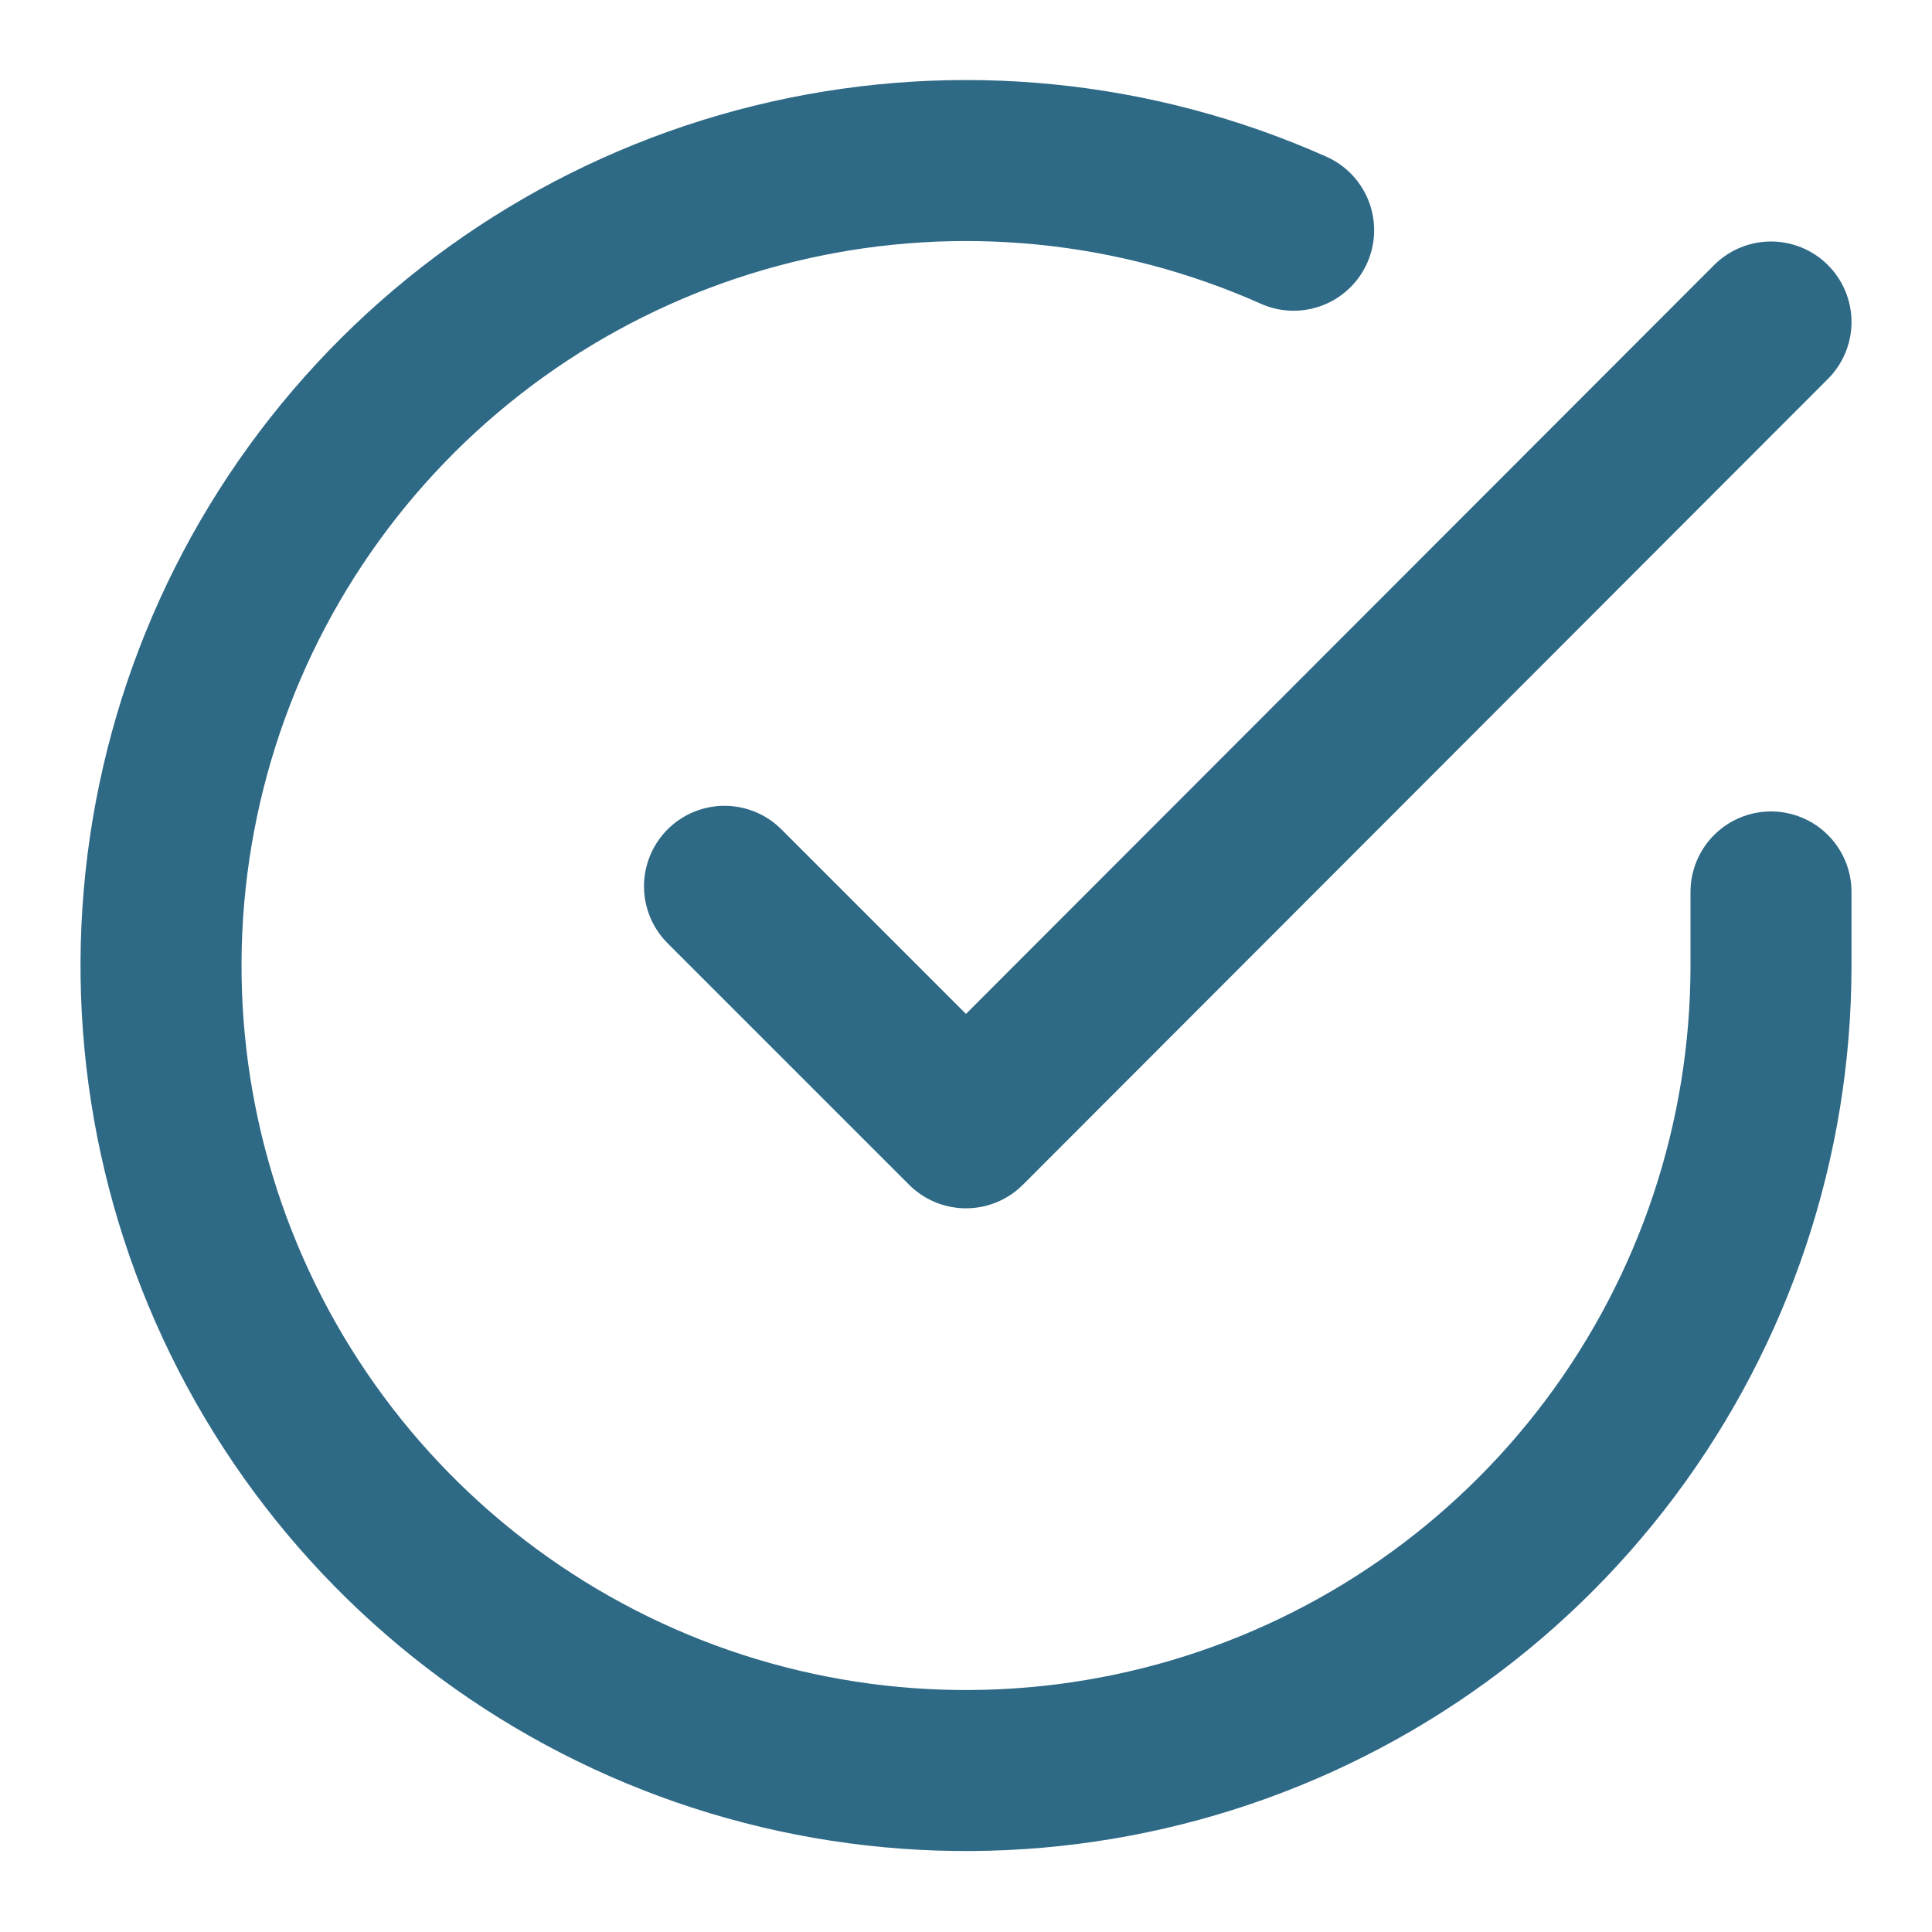
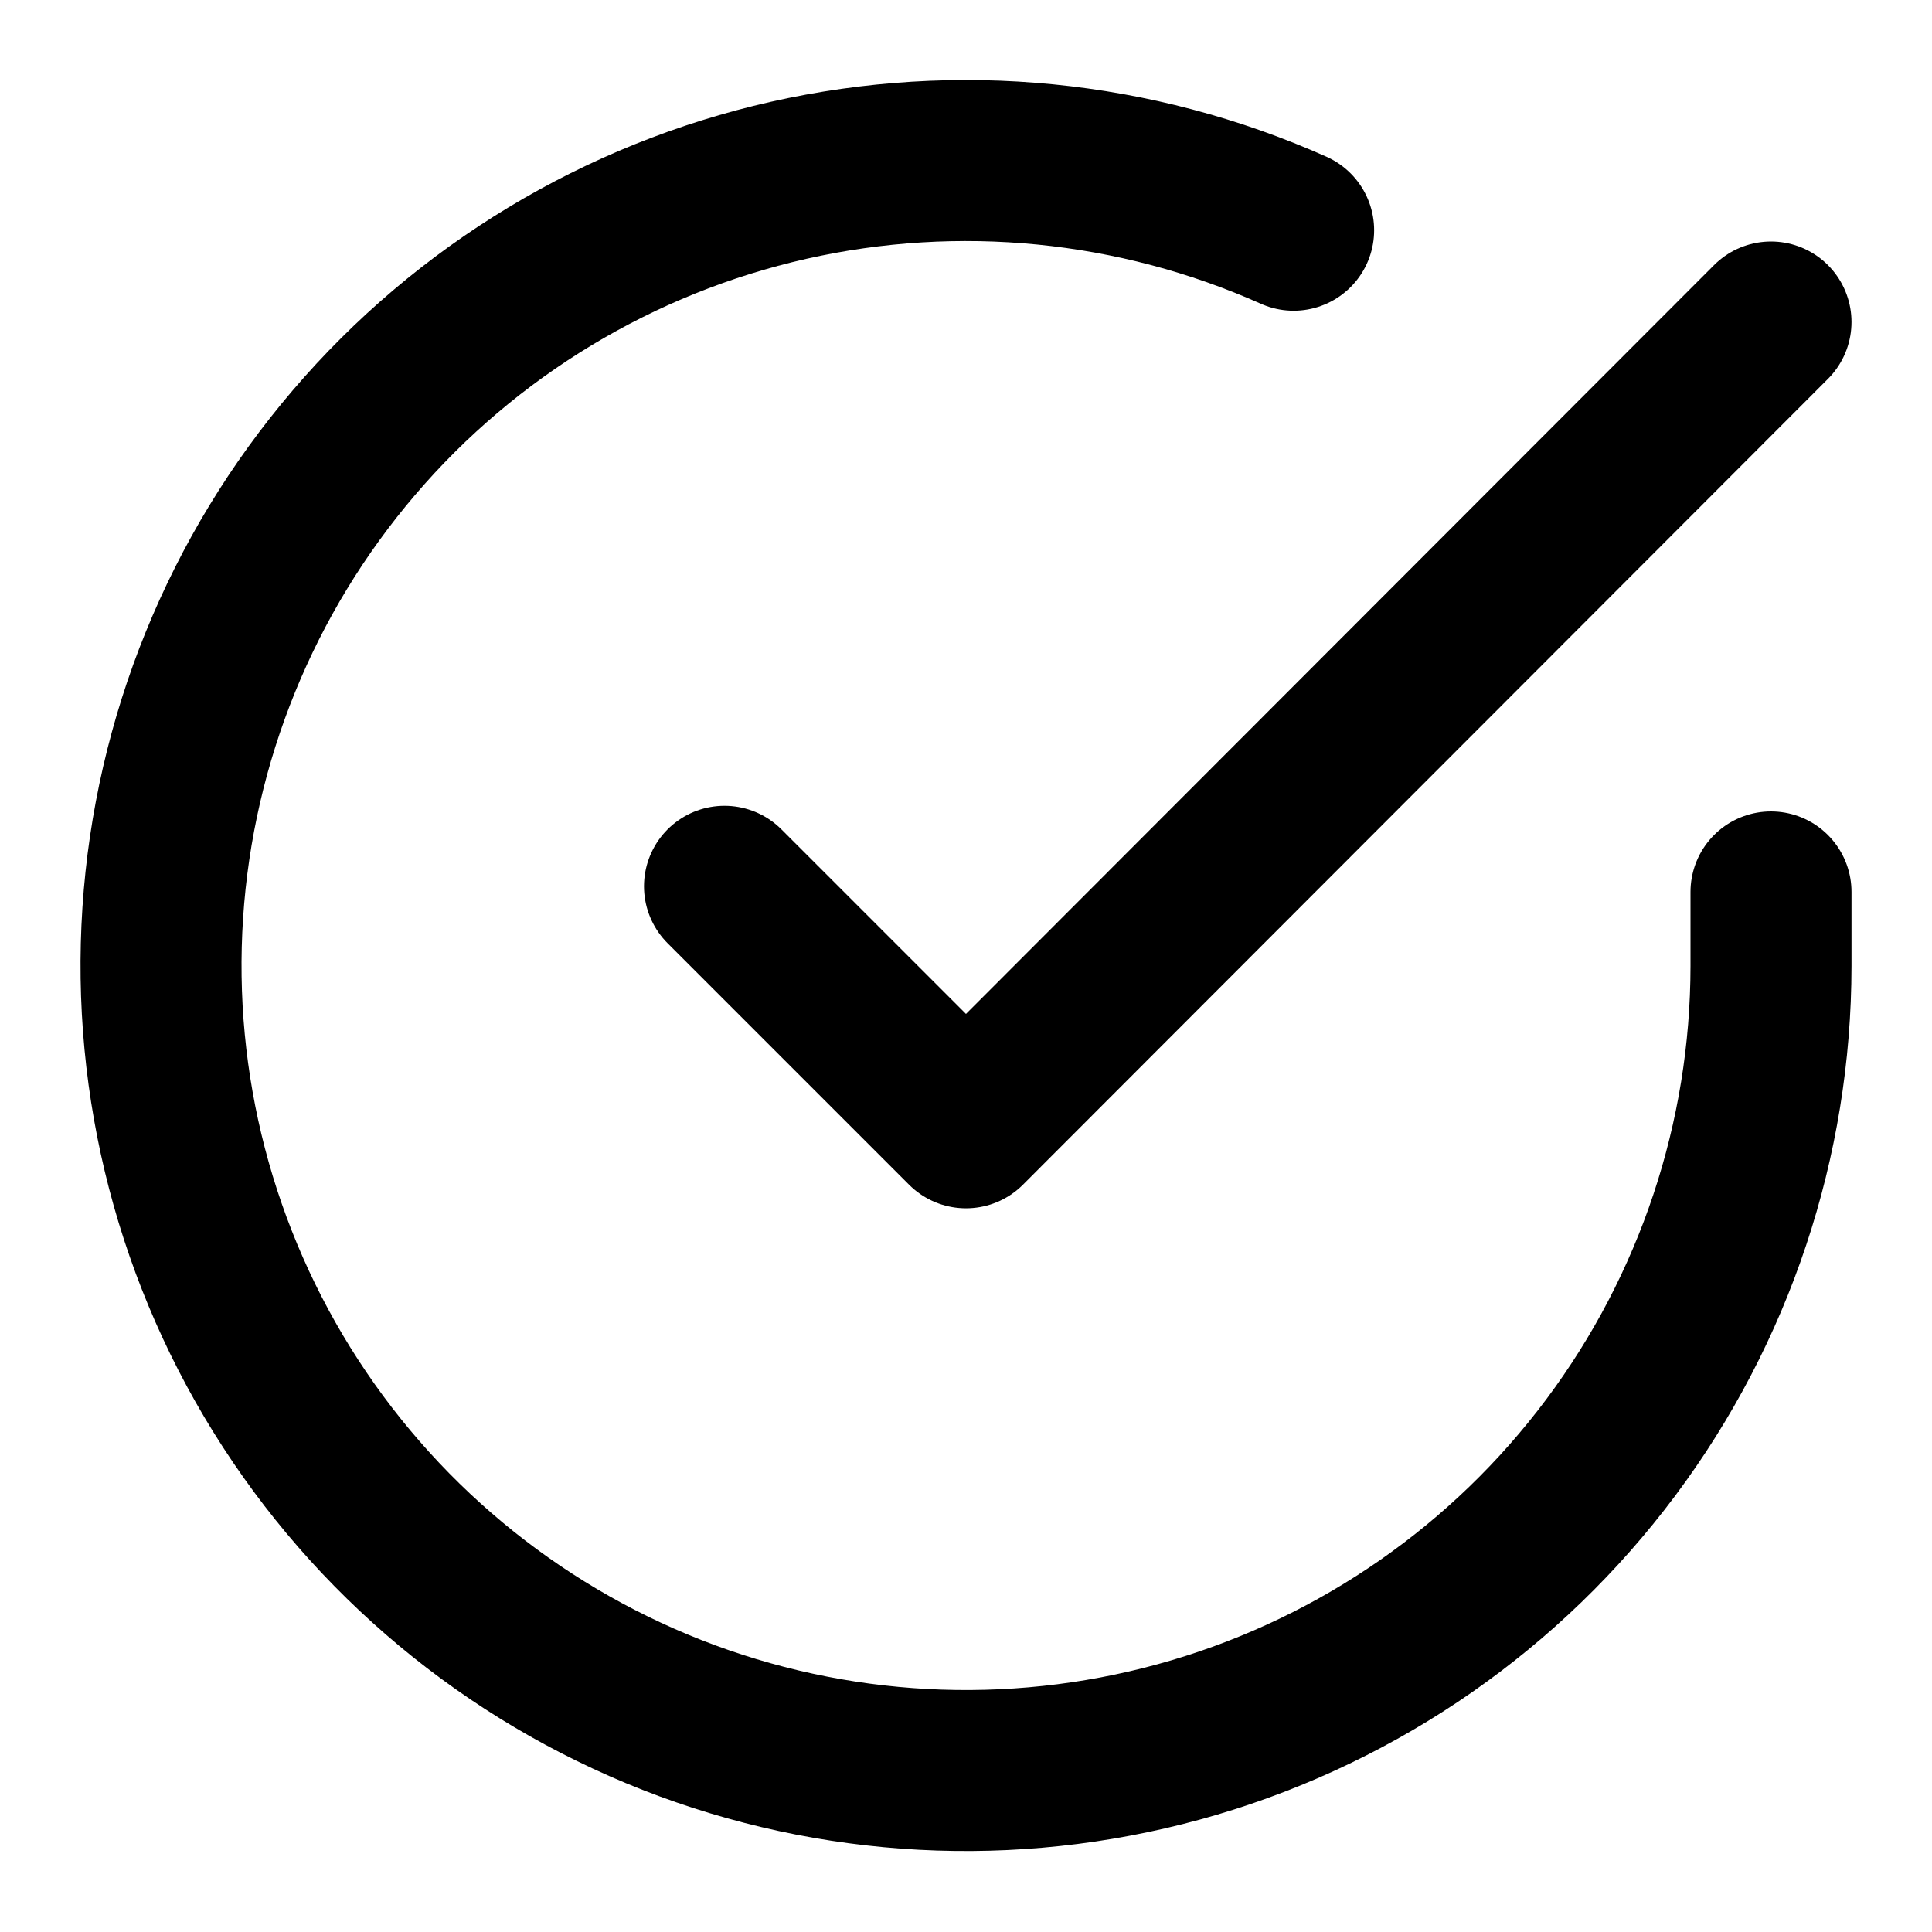
<svg xmlns="http://www.w3.org/2000/svg" width="24" height="24" viewBox="0 0 24 24" fill="none">
-   <path d="M22 11.08V12C21.999 14.156 21.3 16.255 20.009 17.982C18.718 19.709 16.903 20.973 14.835 21.584C12.767 22.195 10.557 22.122 8.534 21.375C6.512 20.627 4.785 19.246 3.611 17.437C2.437 15.628 1.88 13.488 2.022 11.336C2.164 9.185 2.997 7.136 4.398 5.497C5.799 3.858 7.693 2.715 9.796 2.24C11.9 1.765 14.1 1.982 16.07 2.86" stroke="#2E6986" stroke-width="2" stroke-linecap="round" stroke-linejoin="round" />
-   <path d="M22 4L12 14.01L9 11.01" stroke="#2E6986" stroke-width="2" stroke-linecap="round" stroke-linejoin="round" />
+   <path d="M22 11.08V12C21.999 14.156 21.3 16.255 20.009 17.982C18.718 19.709 16.903 20.973 14.835 21.584C12.767 22.195 10.557 22.122 8.534 21.375C6.512 20.627 4.785 19.246 3.611 17.437C2.437 15.628 1.88 13.488 2.022 11.336C2.164 9.185 2.997 7.136 4.398 5.497C5.799 3.858 7.693 2.715 9.796 2.24C11.9 1.765 14.1 1.982 16.07 2.86" stroke="black" stroke-width="2" stroke-linecap="round" stroke-linejoin="round" />
+   <path d="M22 4L12 14.01L9 11.01" stroke="black" stroke-width="2" stroke-linecap="round" stroke-linejoin="round" />
</svg>
